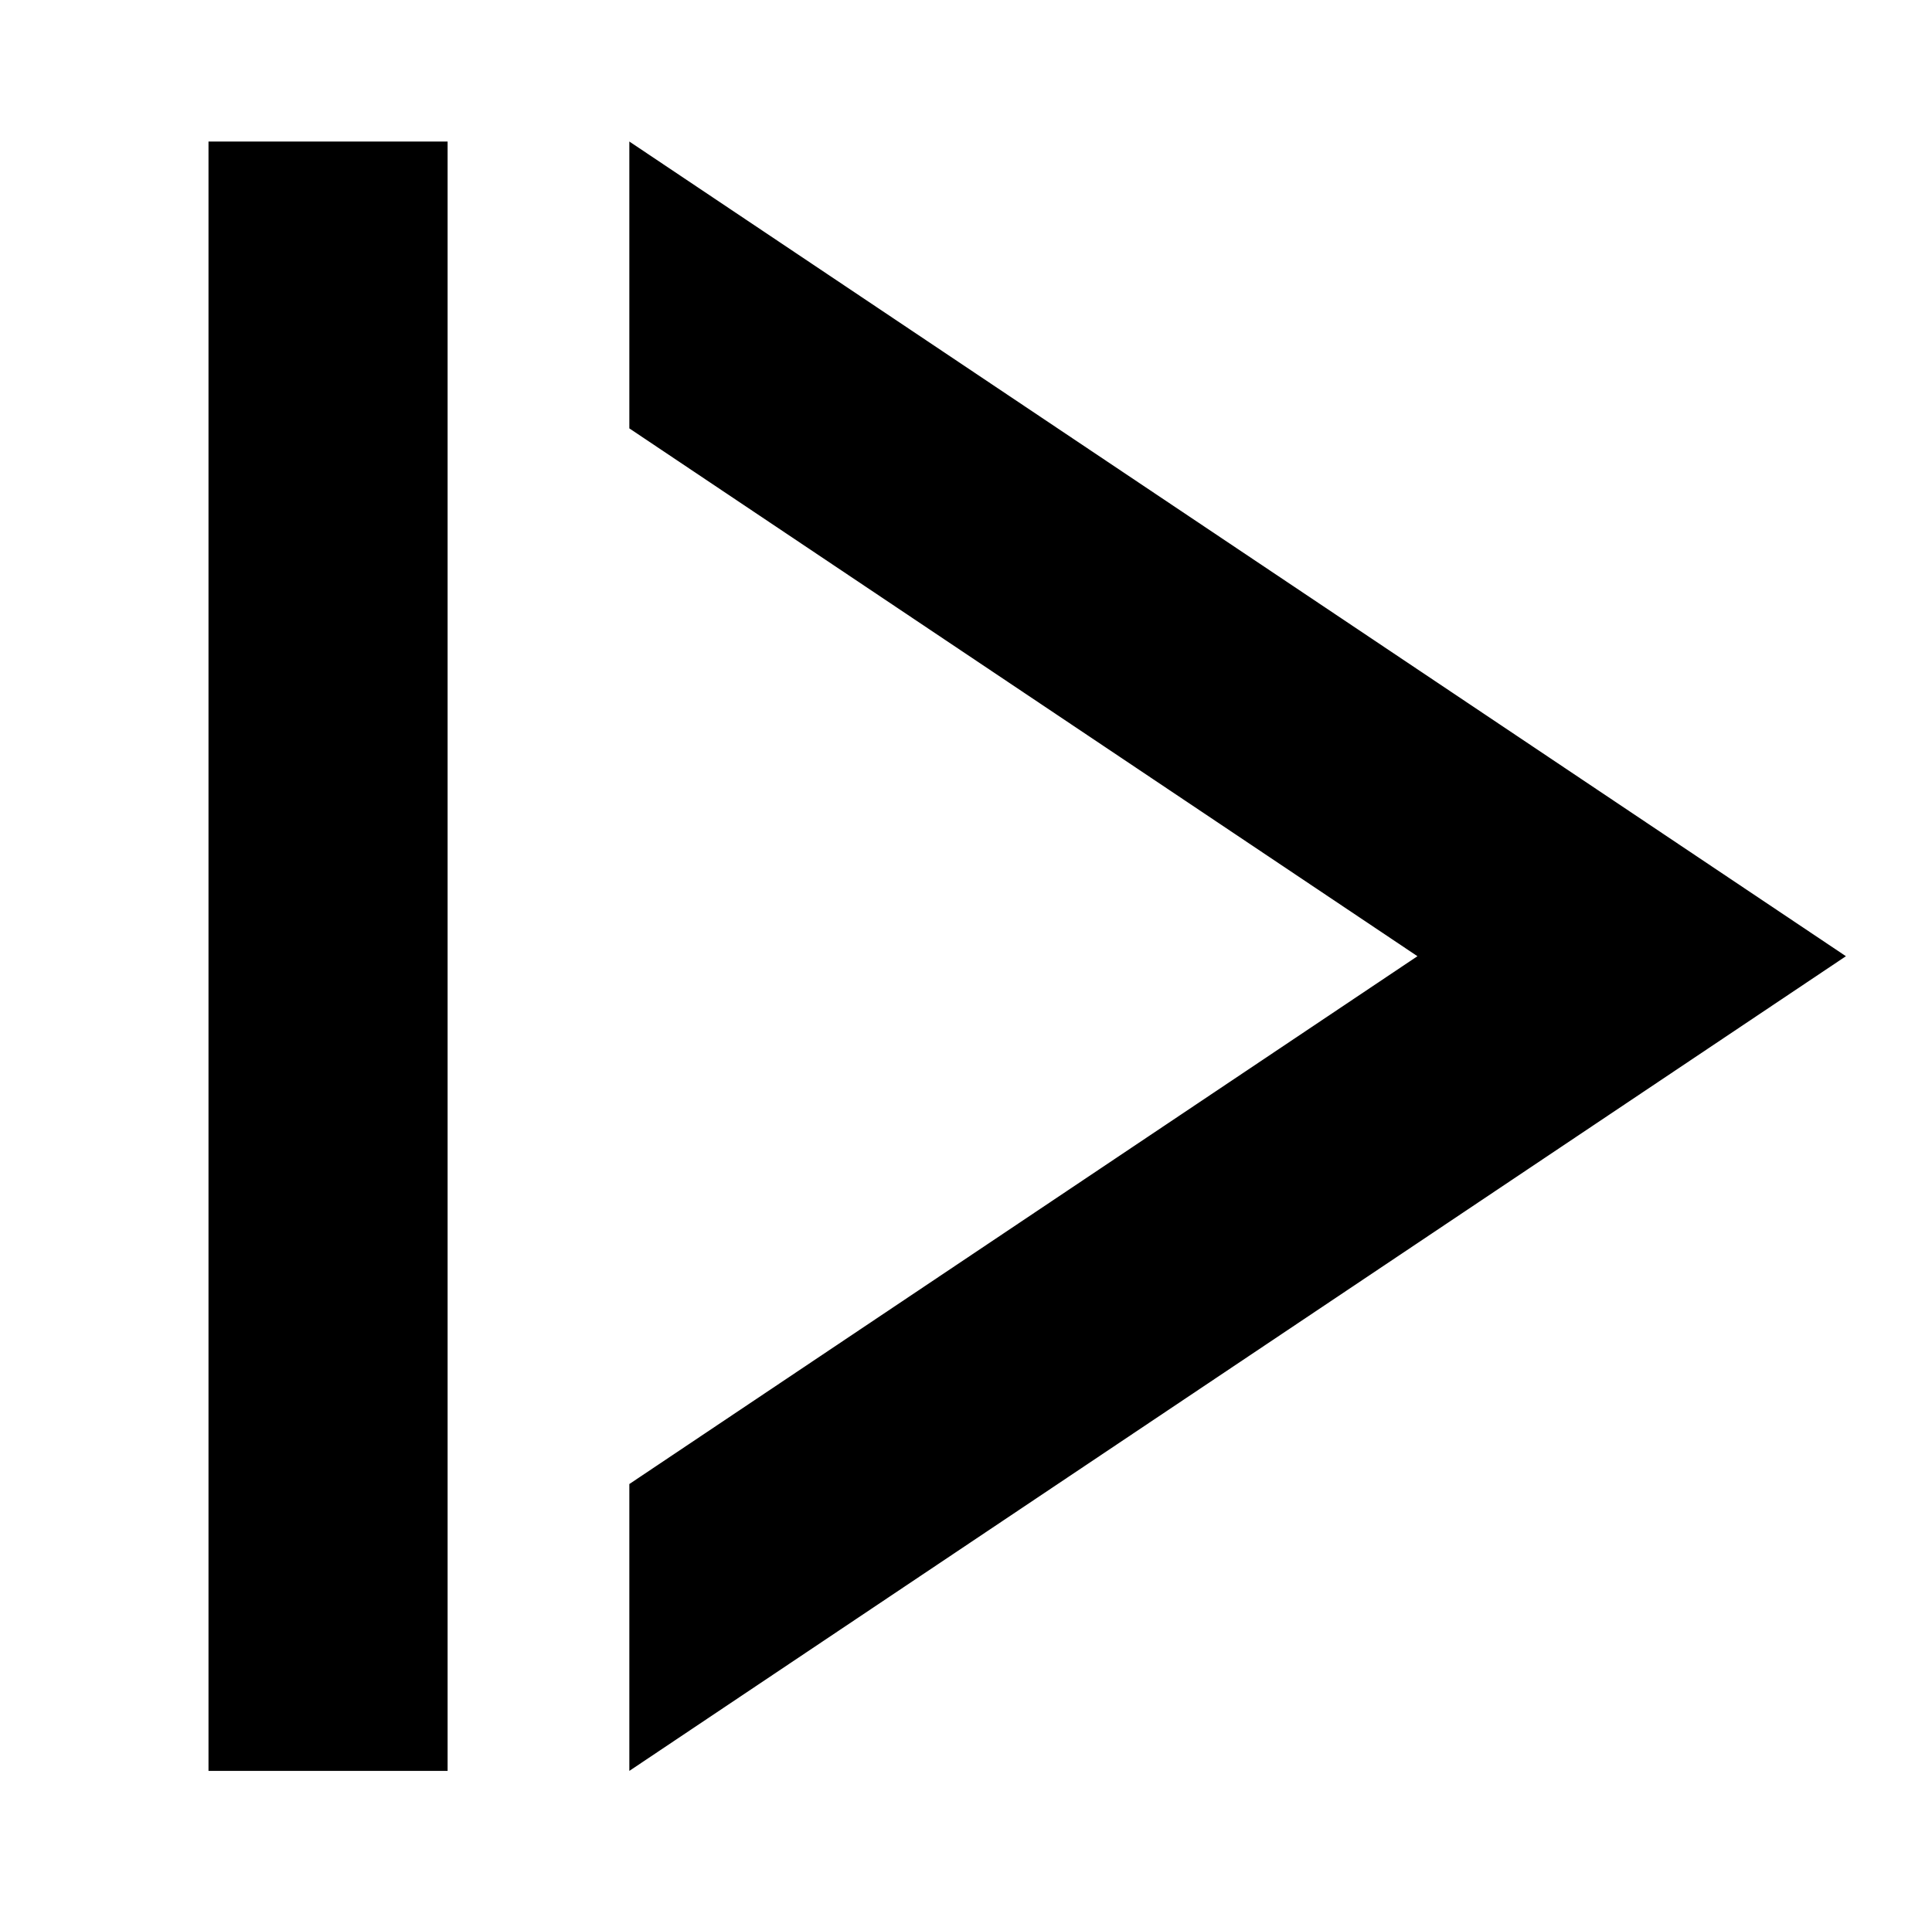
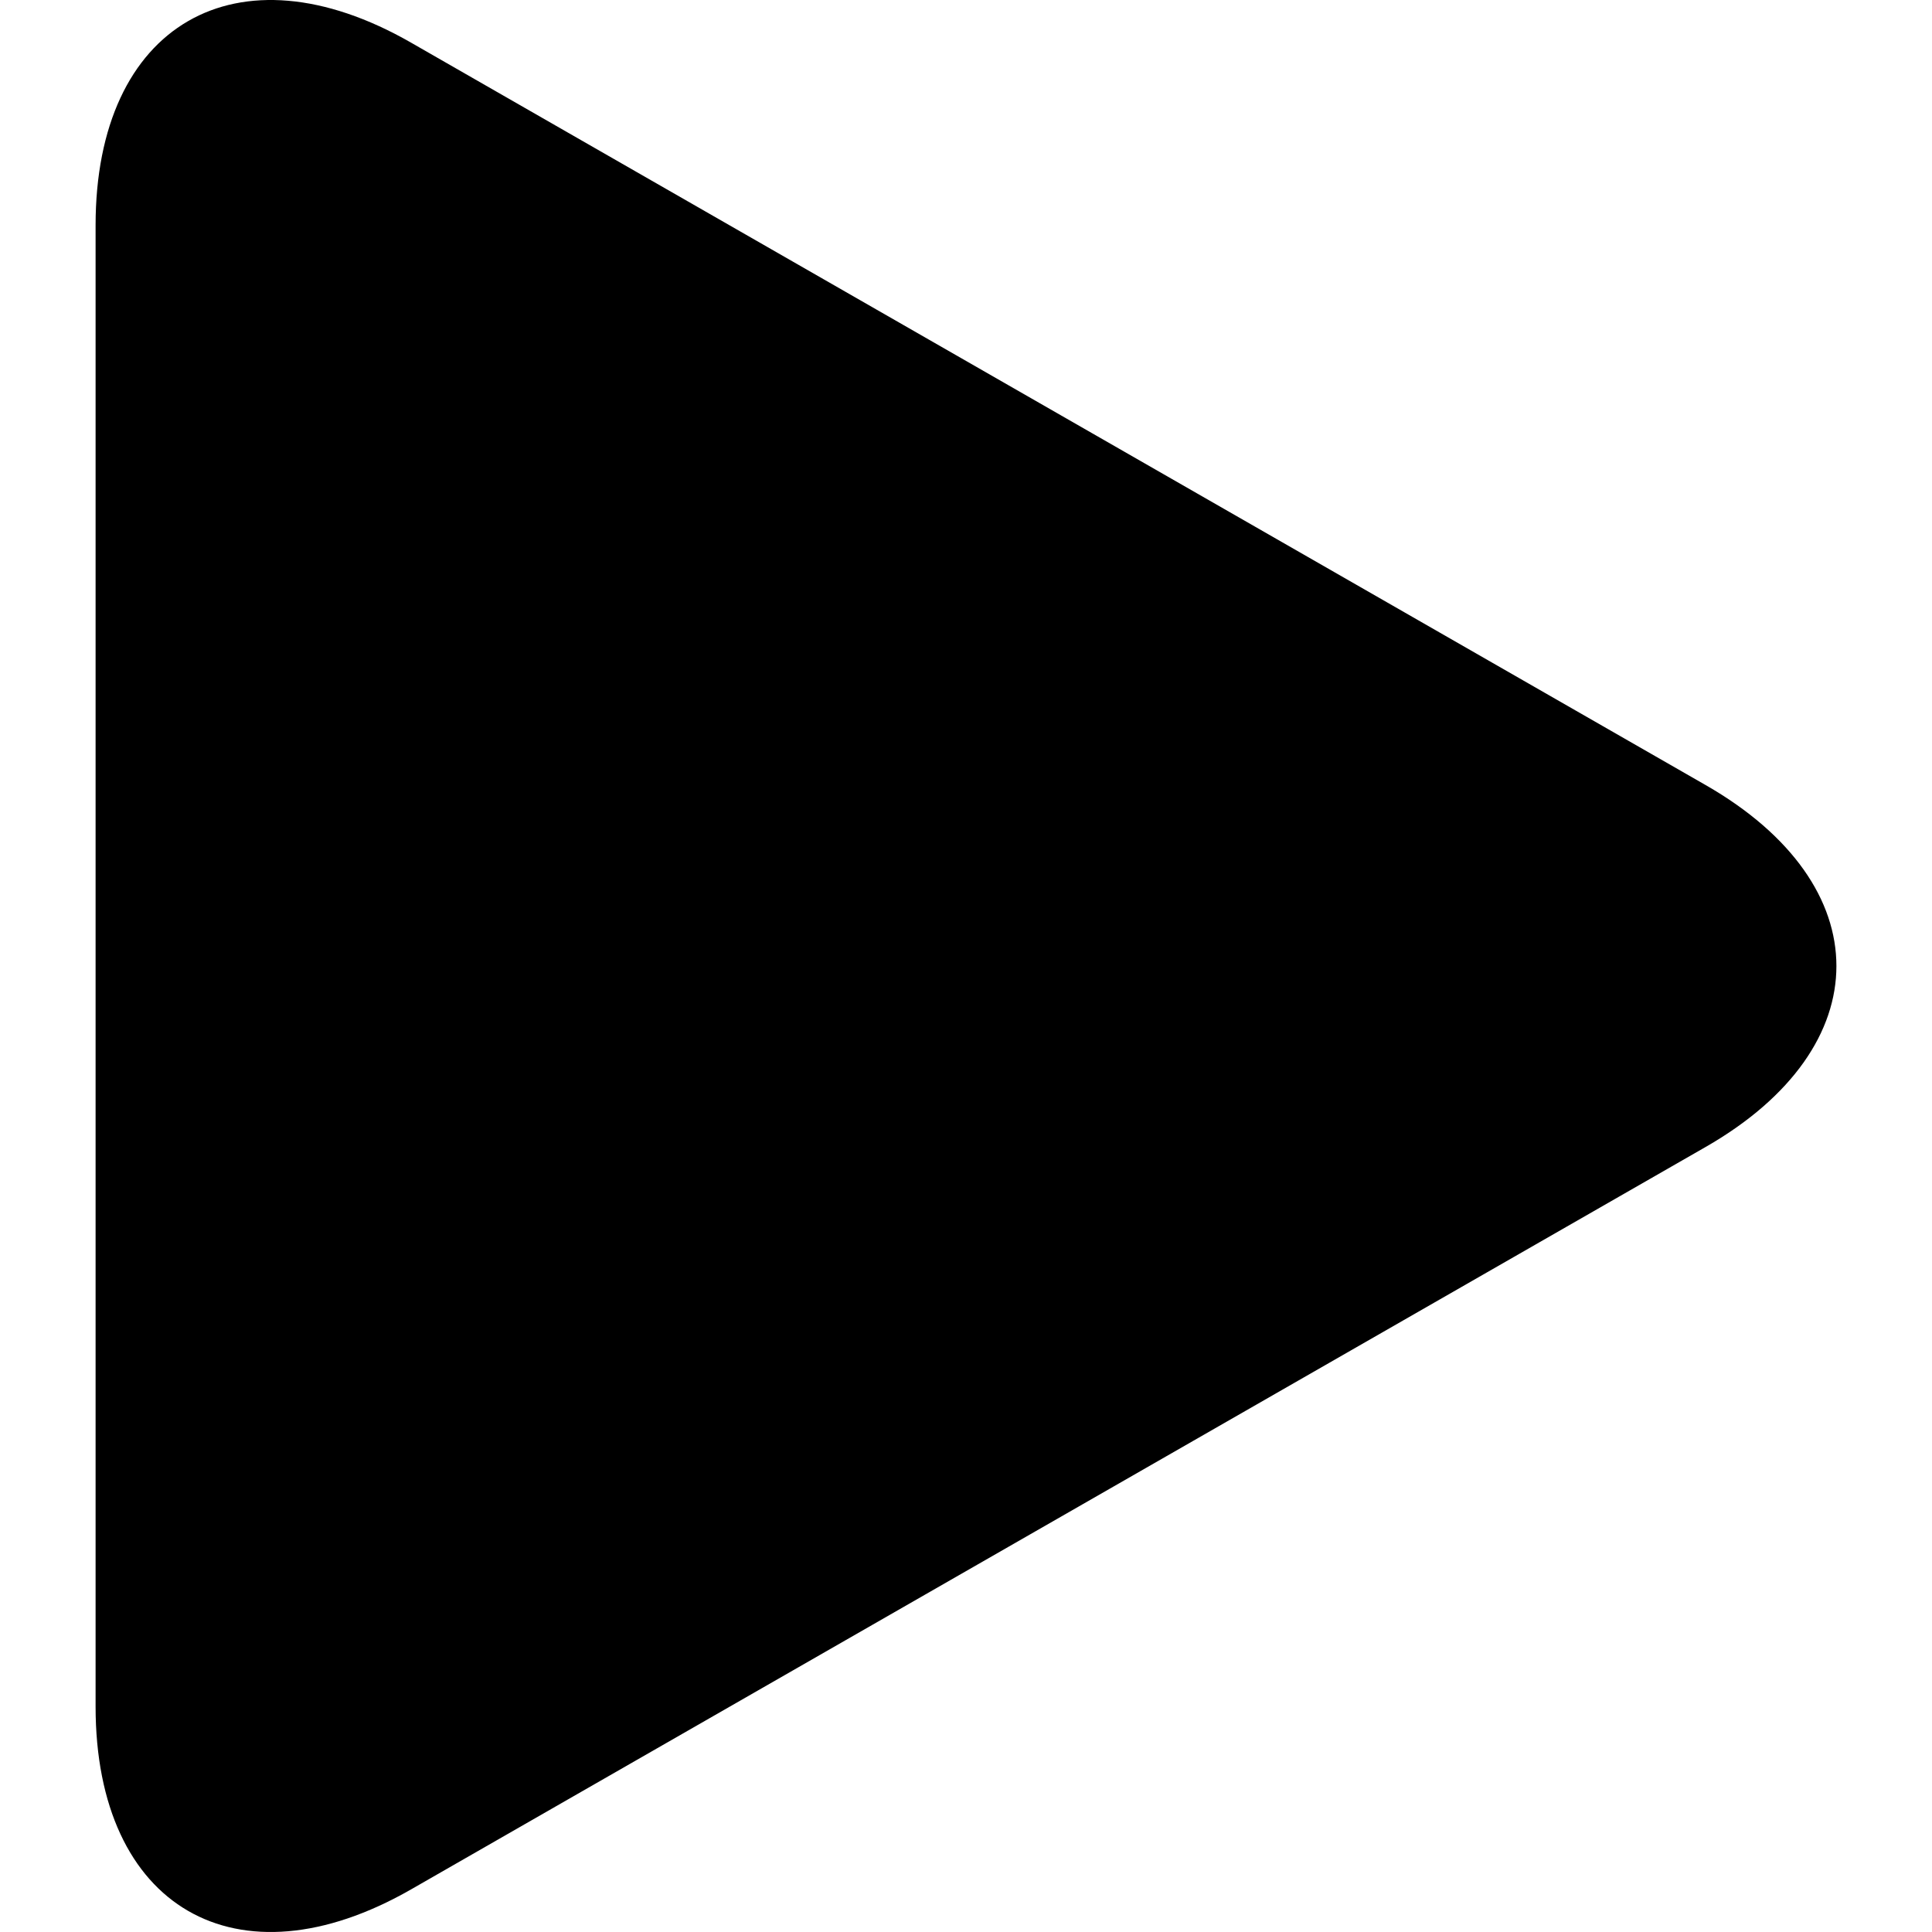
- <svg xmlns="http://www.w3.org/2000/svg" version="1.1" viewBox="-10 0 1010 1000">
-   <g transform="matrix(1 0 0 -1 0 850)">
-     <path fill="currentColor" d="M319 -76v150l412 276l-412 276v150l636 -426zM99 776h125v-852h-125v852z" />
+ <svg xmlns="http://www.w3.org/2000/svg" width="1000px" height="1000px" viewBox="0 0 1000 1000" version="1.1">
+   <g id="surface1">
+     <path style=" stroke:none;fill-rule:nonzero;fill:rgb(0%,0%,0%);fill-opacity:1;" d="M 212.723 22.051 C 122.566 -29.664 49.477 12.699 49.477 116.598 L 49.477 883.328 C 49.477 987.332 122.566 1029.641 212.723 977.977 L 882.883 593.645 C 973.07 541.91 973.07 458.094 882.883 406.375 Z M 212.723 22.051 " />
  </g>
</svg>
